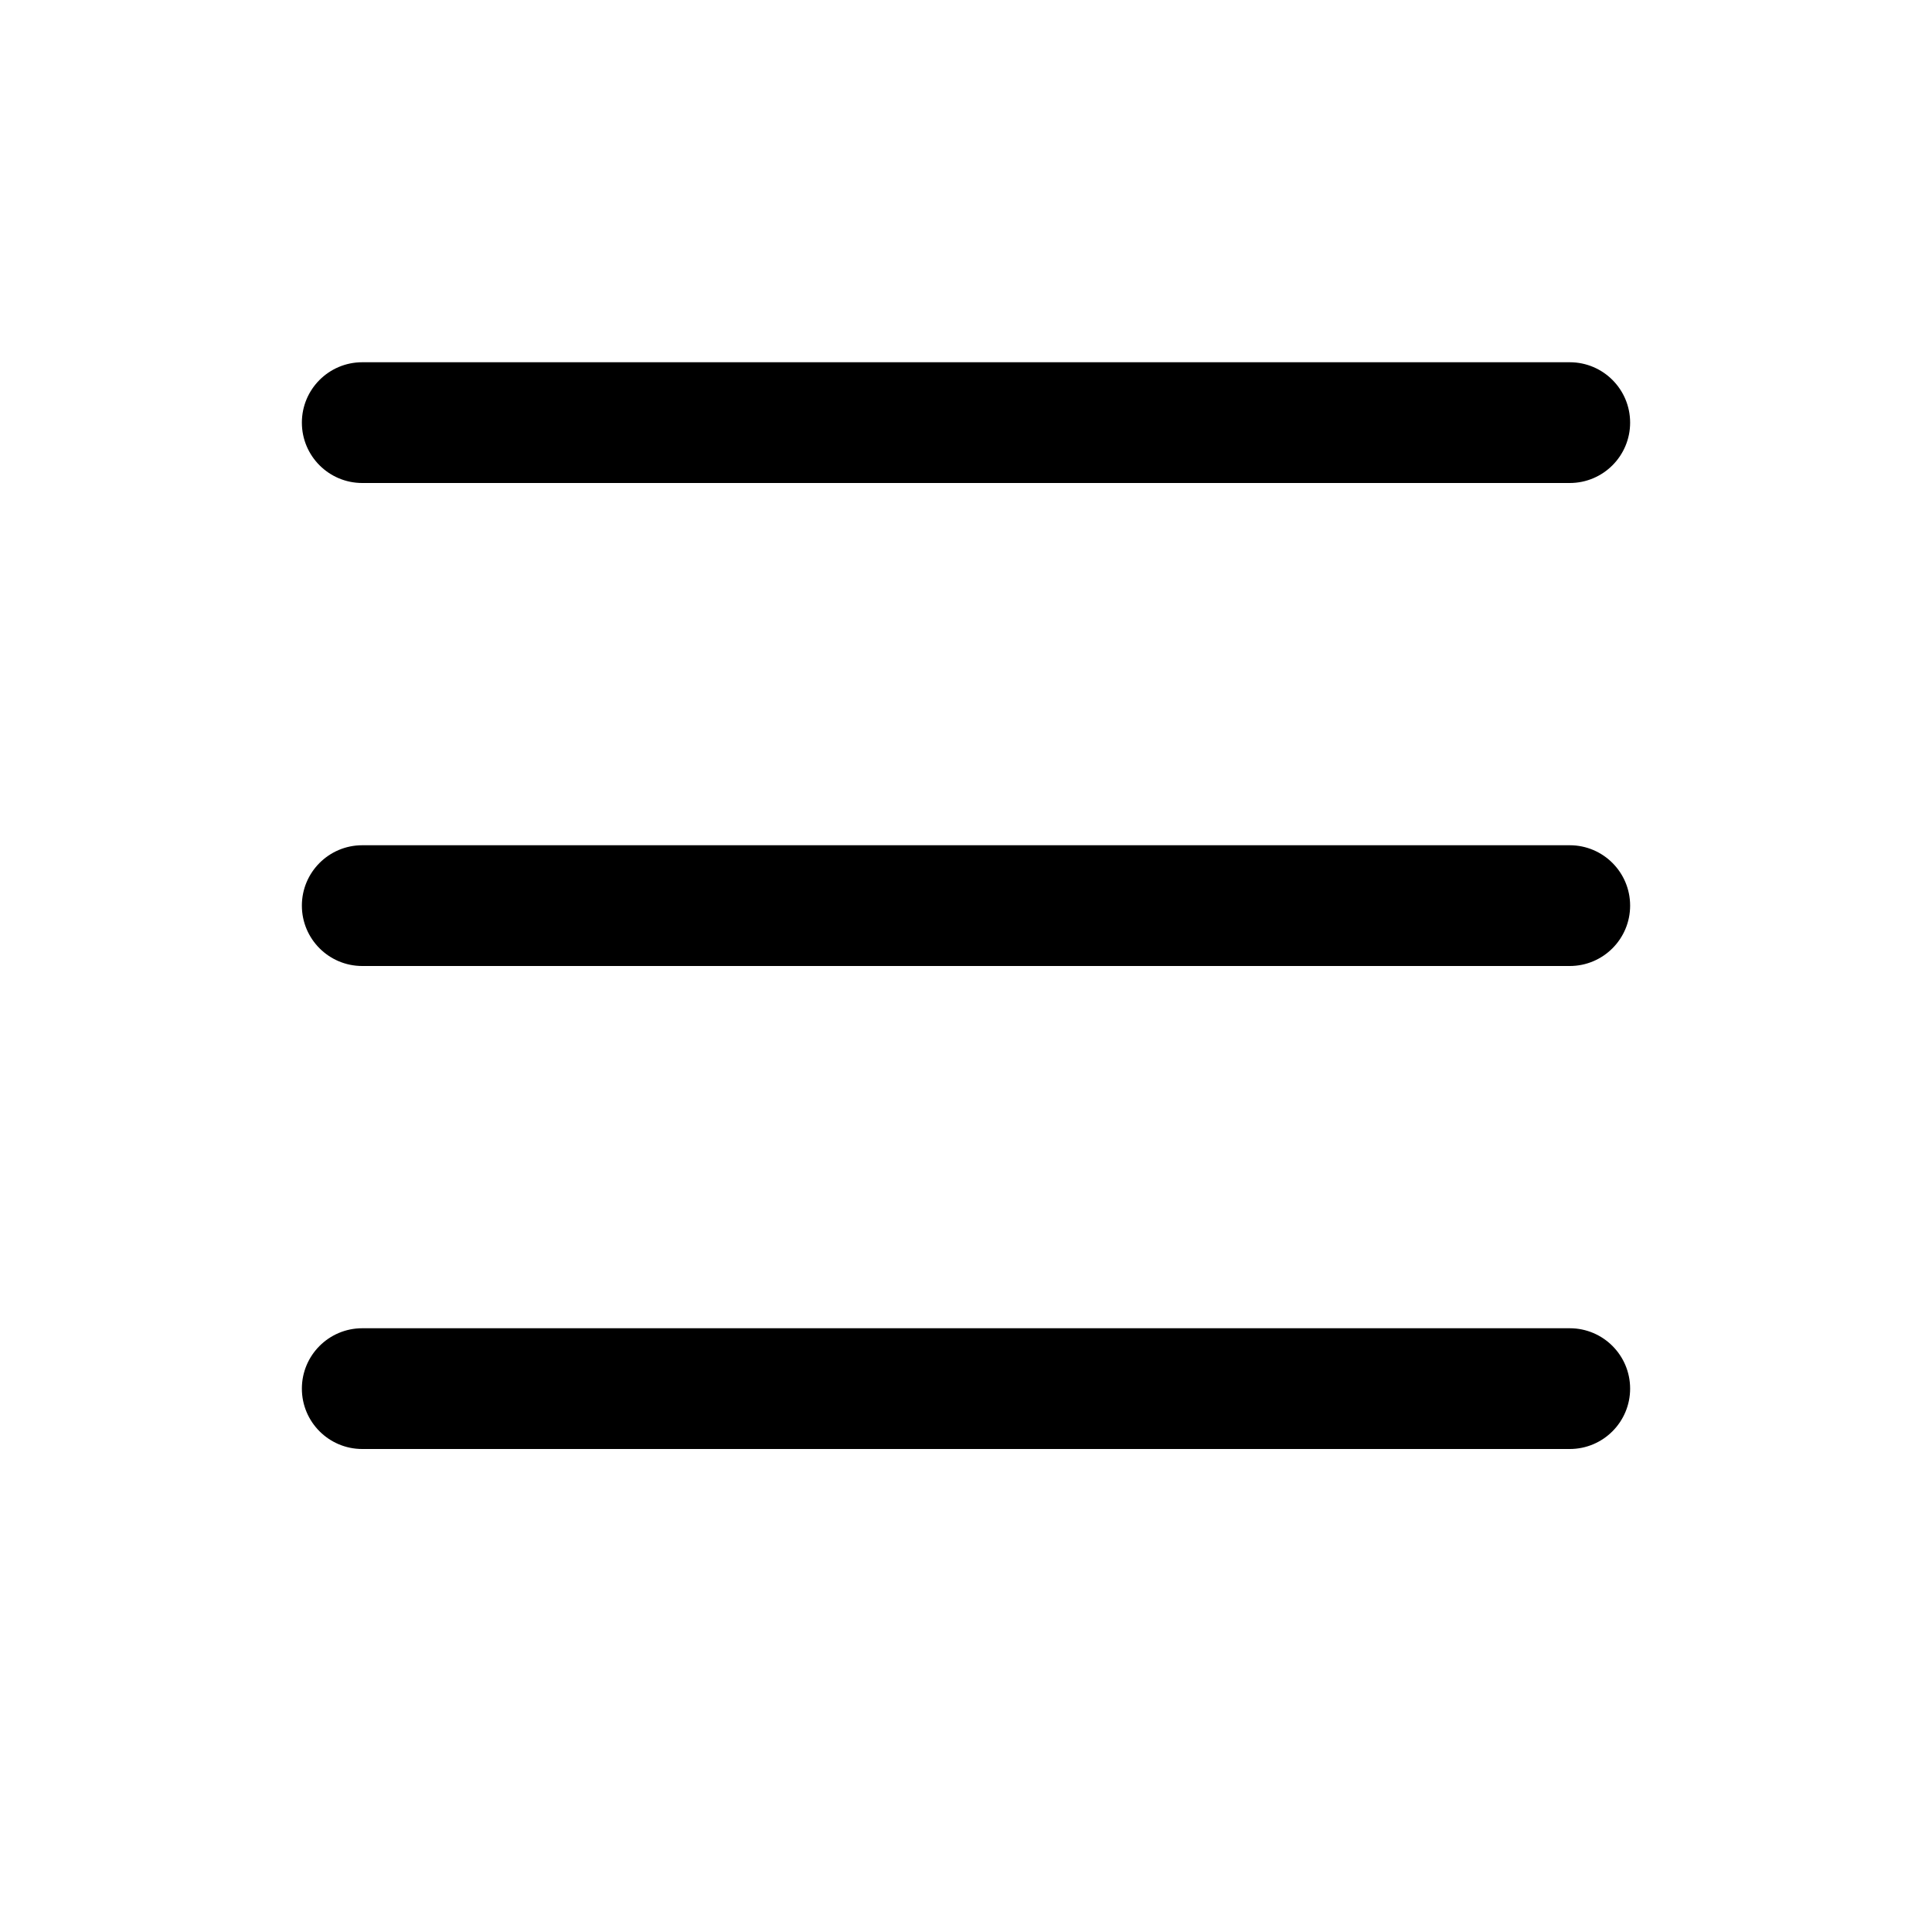
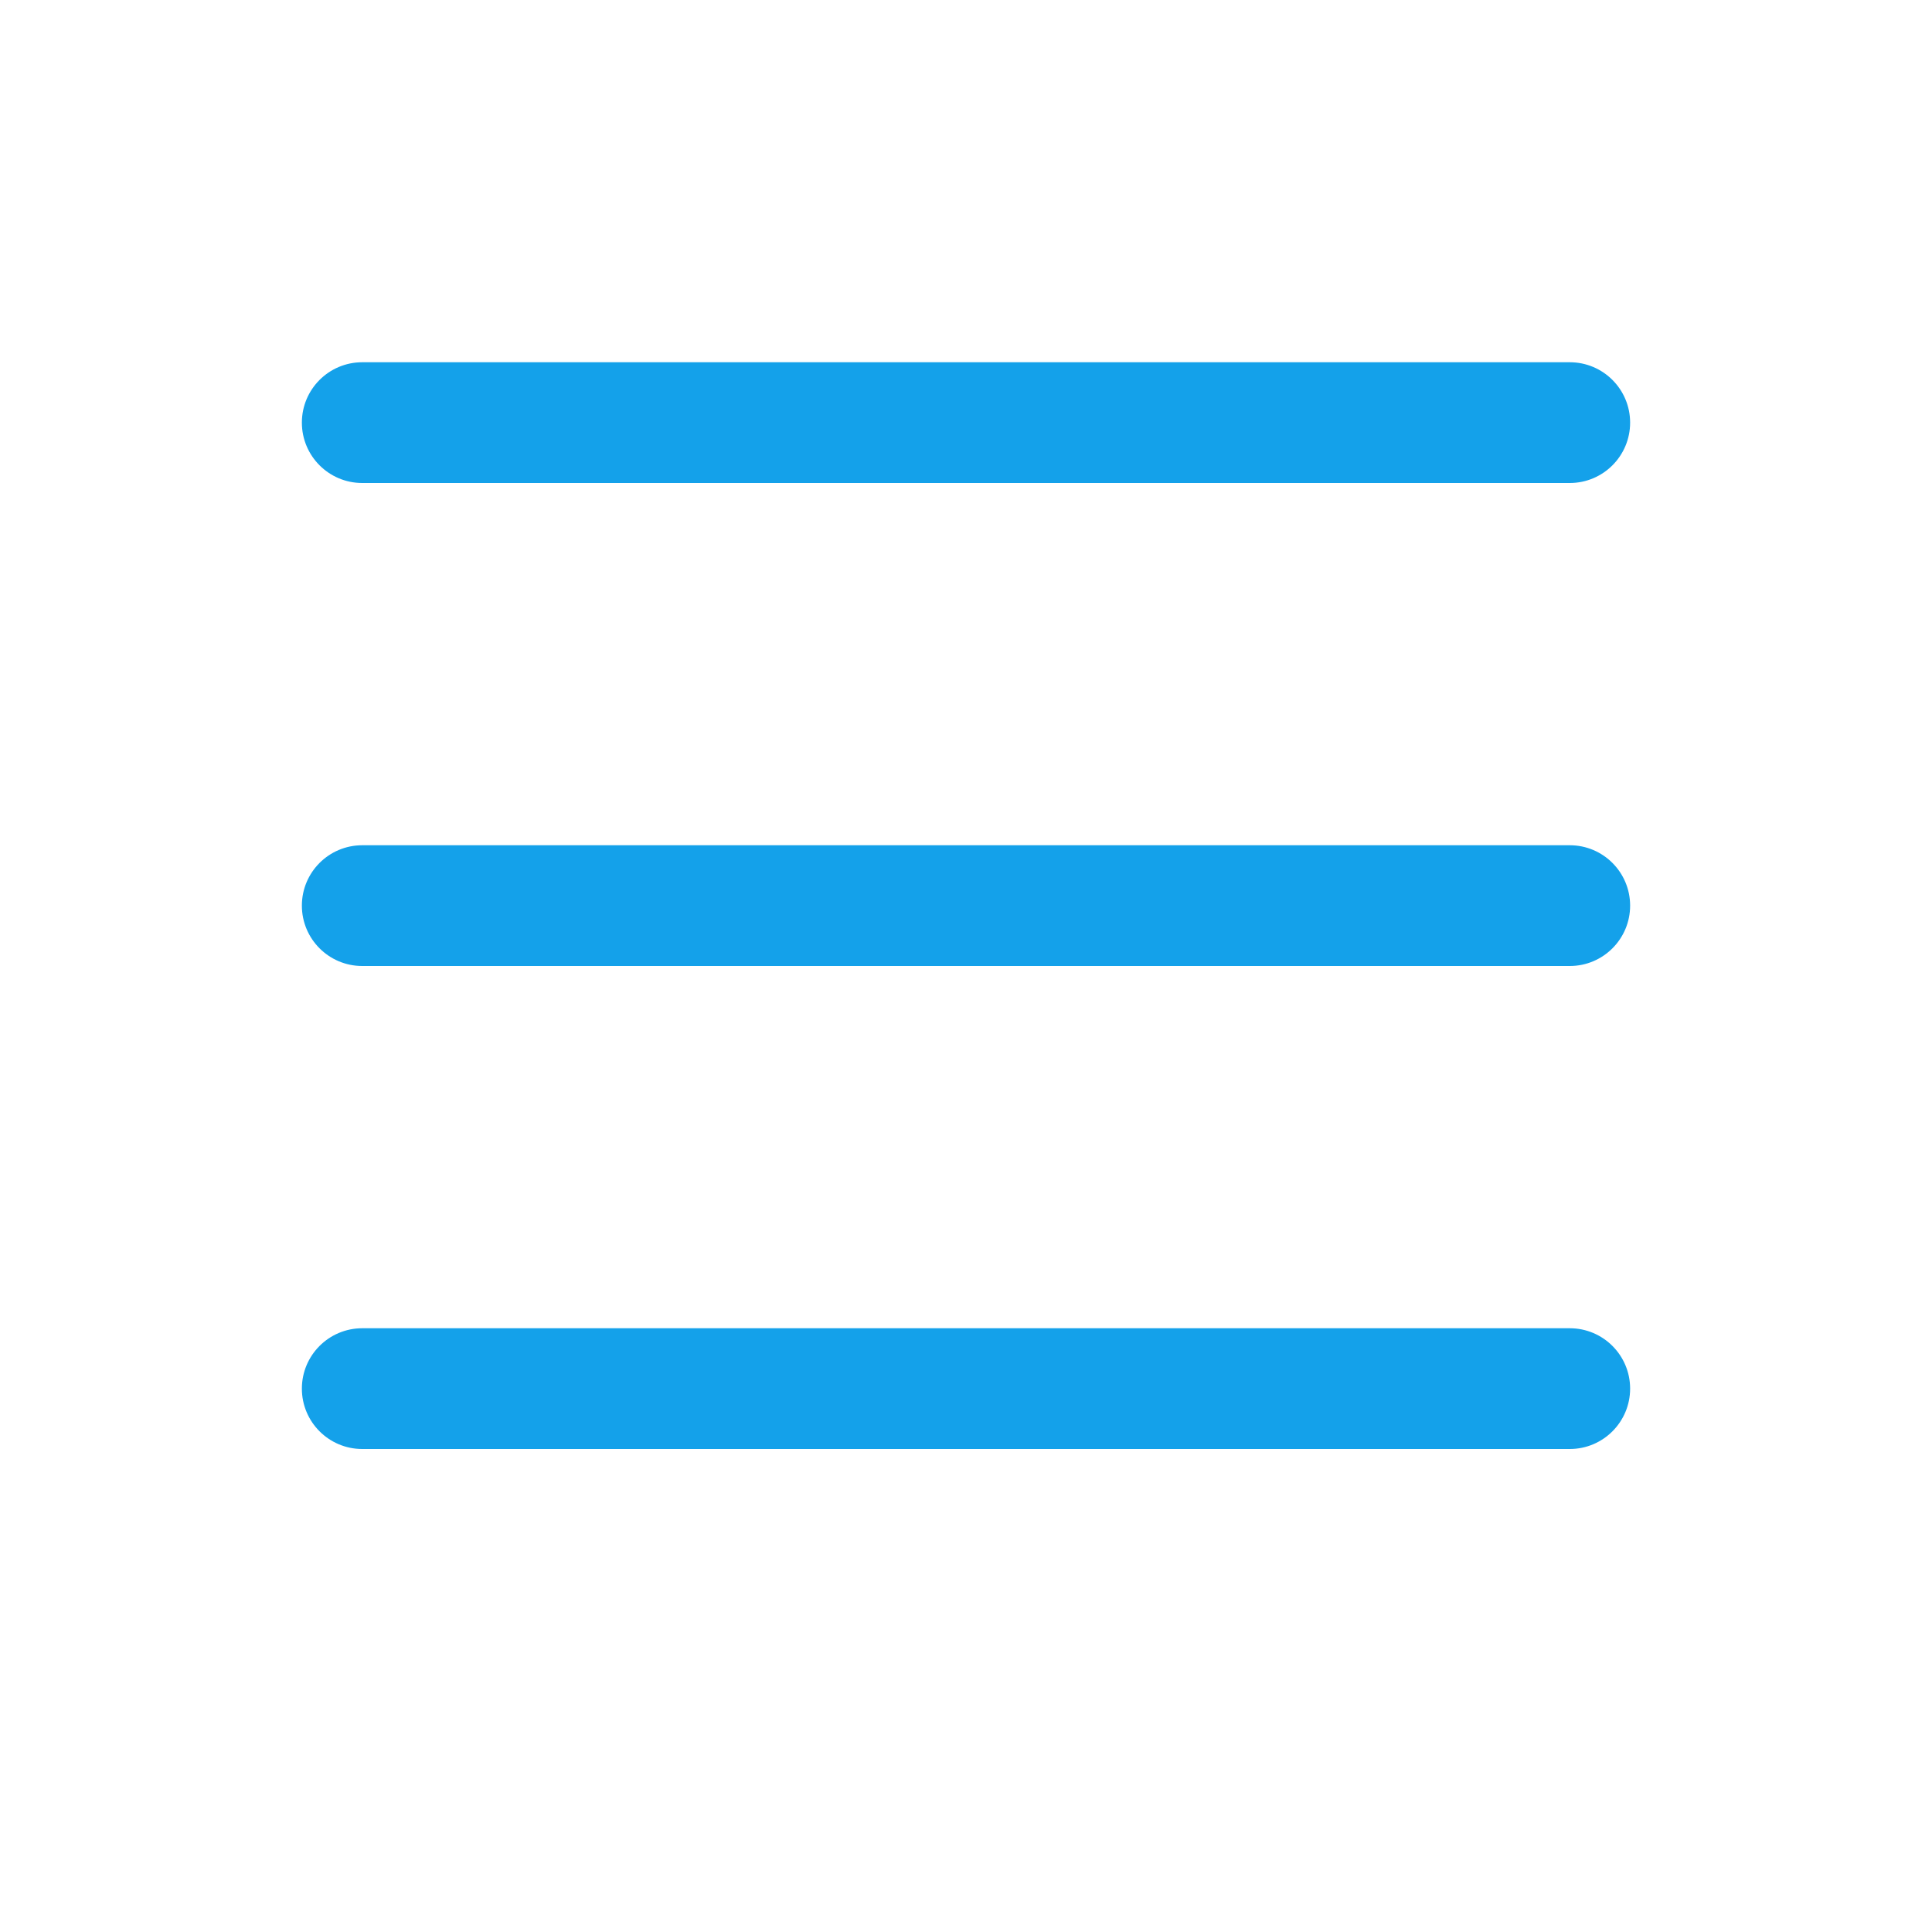
- <svg xmlns="http://www.w3.org/2000/svg" width="16" height="16" fill="currentColor" class="bi bi-list" viewBox="0 0 16 16">
+ <svg xmlns="http://www.w3.org/2000/svg" width="16" height="16" fill="#14a1ea" class="bi bi-list" viewBox="0 0 16 16">
  <path fill-rule="evenodd" d="M2.5 11.5A.5.5 0 0 1 3 11h10a.5.5 0 0 1 0 1H3a.5.5 0 0 1-.5-.5zm0-4A.5.5 0 0 1 3 7h10a.5.5 0 0 1 0 1H3a.5.5 0 0 1-.5-.5zm0-4A.5.5 0 0 1 3 3h10a.5.5 0 0 1 0 1H3a.5.5 0 0 1-.5-.5z" />
</svg>
